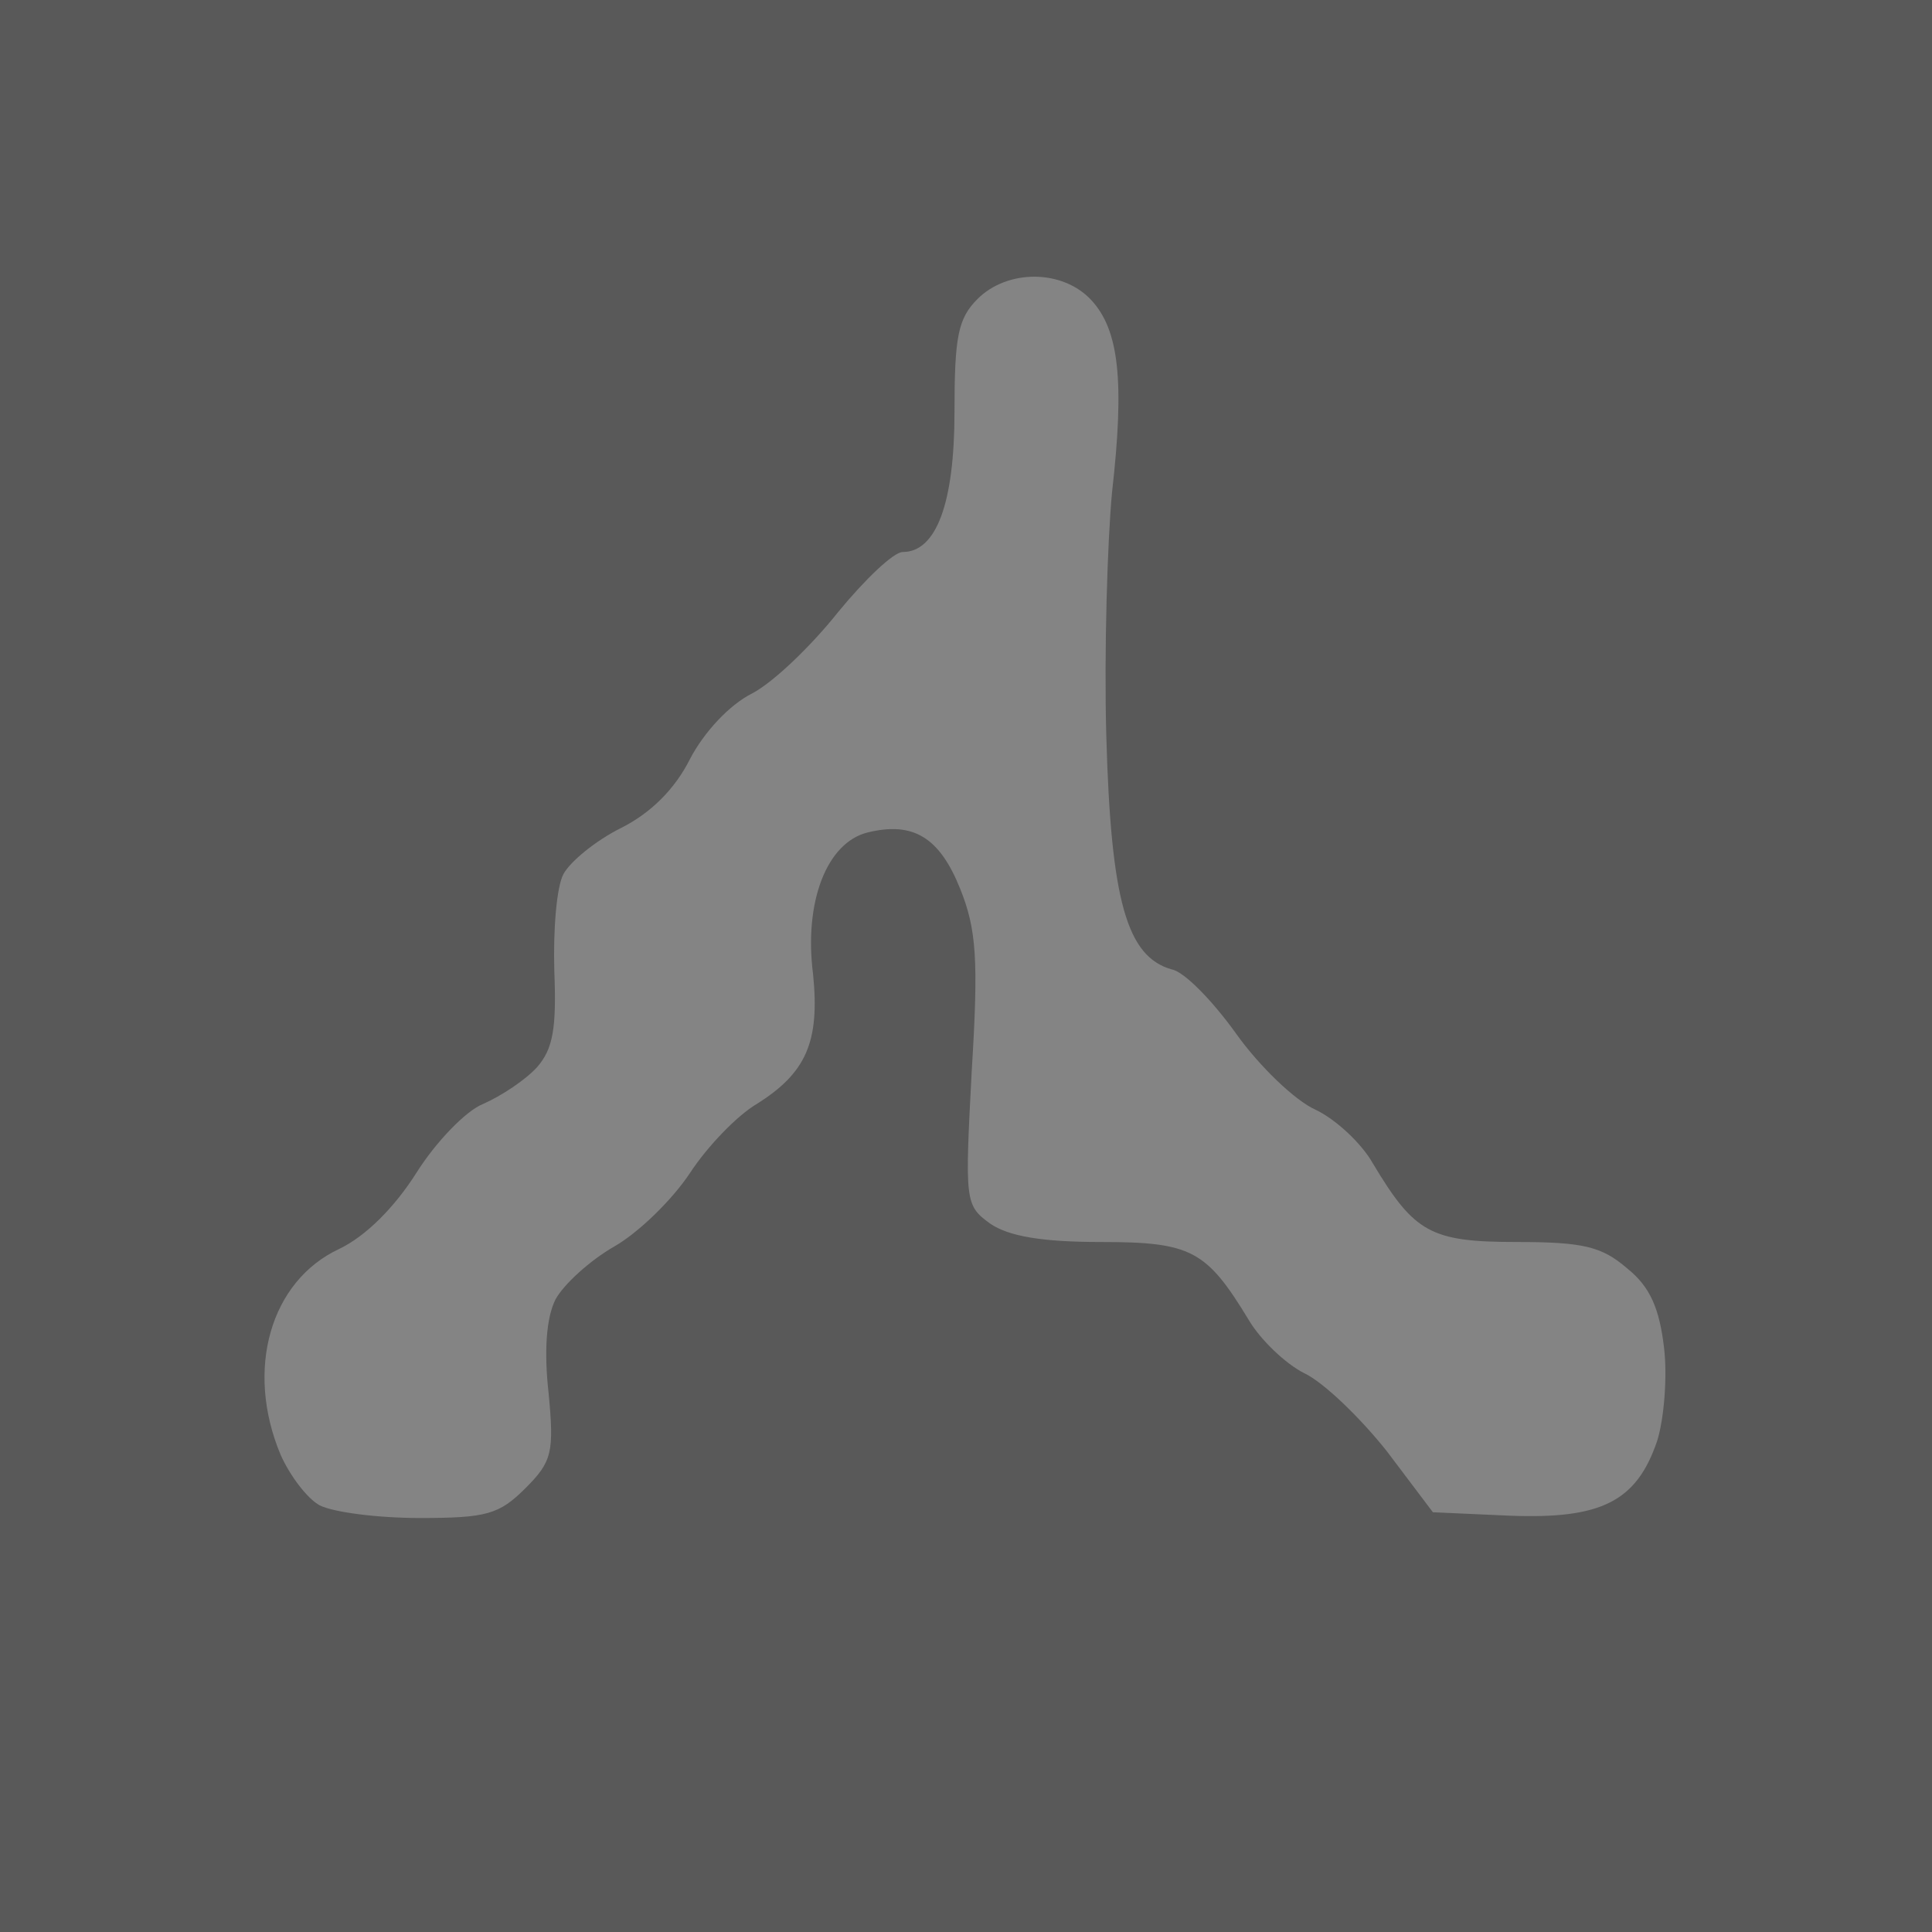
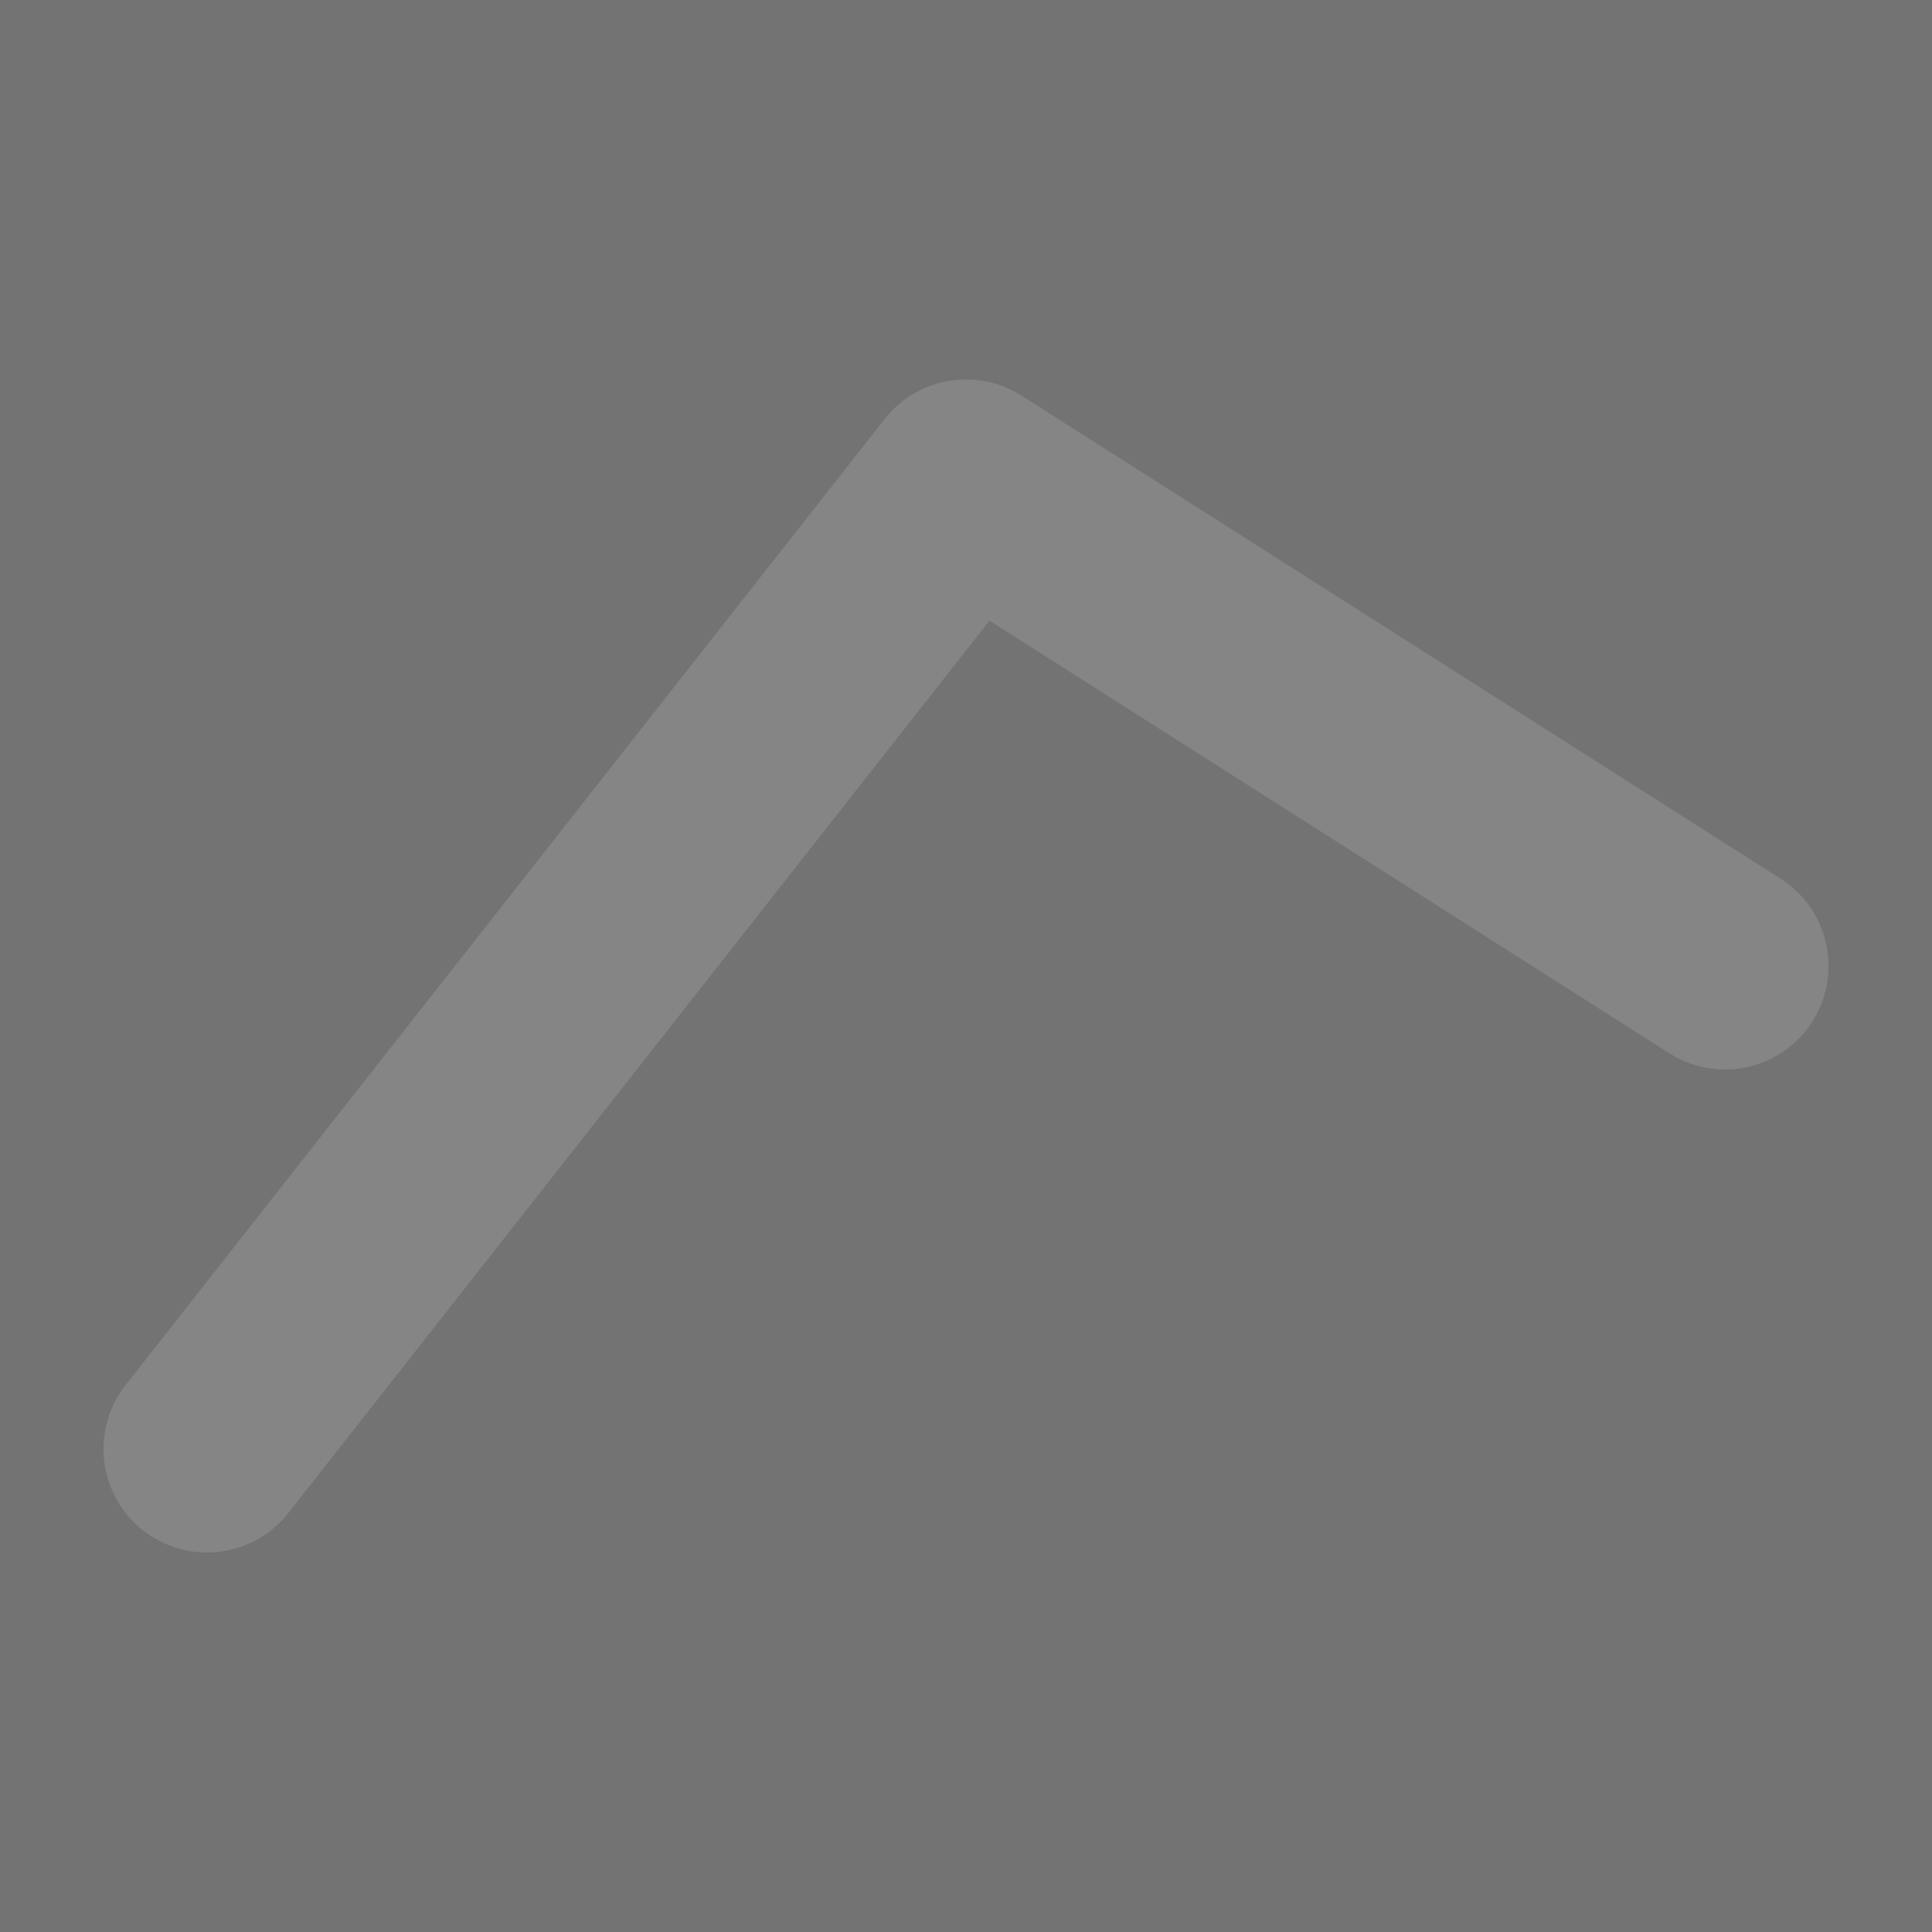
- <svg xmlns="http://www.w3.org/2000/svg" width="14" height="14" viewBox="0 0 168 168">
-   <rect width="168" height="168" fill="#000000" fill-opacity="0.651" />
-   <g transform="translate(0,168) scale(0.1,-0.1)" fill="#8e8e8e" fill-opacity="0.808" stroke="none">
-     <path d="M850 1420 c-17 -17 -20 -33 -20 -98 0 -80 -16 -122 -45 -122 -8 0 -33 -24 -56 -52 -23 -29 -56 -61 -75 -71 -20 -10 -42 -34 -54 -57 -13 -26 -34 -47 -60 -60 -22 -11 -44 -29 -50 -40 -6 -11 -9 -48 -8 -84 2 -50 -1 -68 -15 -84 -10 -11 -31 -25 -47 -32 -15 -6 -41 -33 -58 -60 -19 -30 -44 -55 -67 -66 -60 -28 -82 -105 -51 -179 8 -18 23 -38 34 -44 12 -6 50 -11 87 -11 58 0 69 3 92 26 23 23 25 31 20 83 -4 36 -2 65 6 81 7 13 30 34 51 46 21 12 50 40 66 64 15 23 41 50 58 60 43 27 55 54 49 113 -8 63 12 114 47 123 40 10 63 -4 81 -49 14 -35 16 -61 10 -158 -6 -114 -6 -117 16 -133 16 -11 45 -16 96 -16 79 0 92 -7 129 -68 10 -17 32 -38 48 -46 17 -8 49 -39 72 -68 l40 -53 67 -3 c79 -3 110 12 128 65 6 19 9 56 6 81 -4 34 -12 53 -32 69 -22 19 -38 23 -96 23 -75 0 -89 8 -125 68 -10 18 -33 39 -50 47 -18 8 -49 38 -69 66 -20 28 -45 54 -56 56 -39 11 -53 59 -57 203 -2 74 1 170 5 212 11 97 6 141 -18 167 -25 27 -73 27 -99 1z" />
-   </g>
+ <svg xmlns="http://www.w3.org/2000/svg" width="14" height="14" viewBox="0 0 14 14">
+   <rect width="14" height="14" fill="#000000" fill-opacity="0.55" />
+   <path d="M1.5 10.5 L7 3.5 L12.5 7" fill="none" stroke="#858585" stroke-width="1.5" stroke-linecap="round" stroke-linejoin="round" />
</svg>
